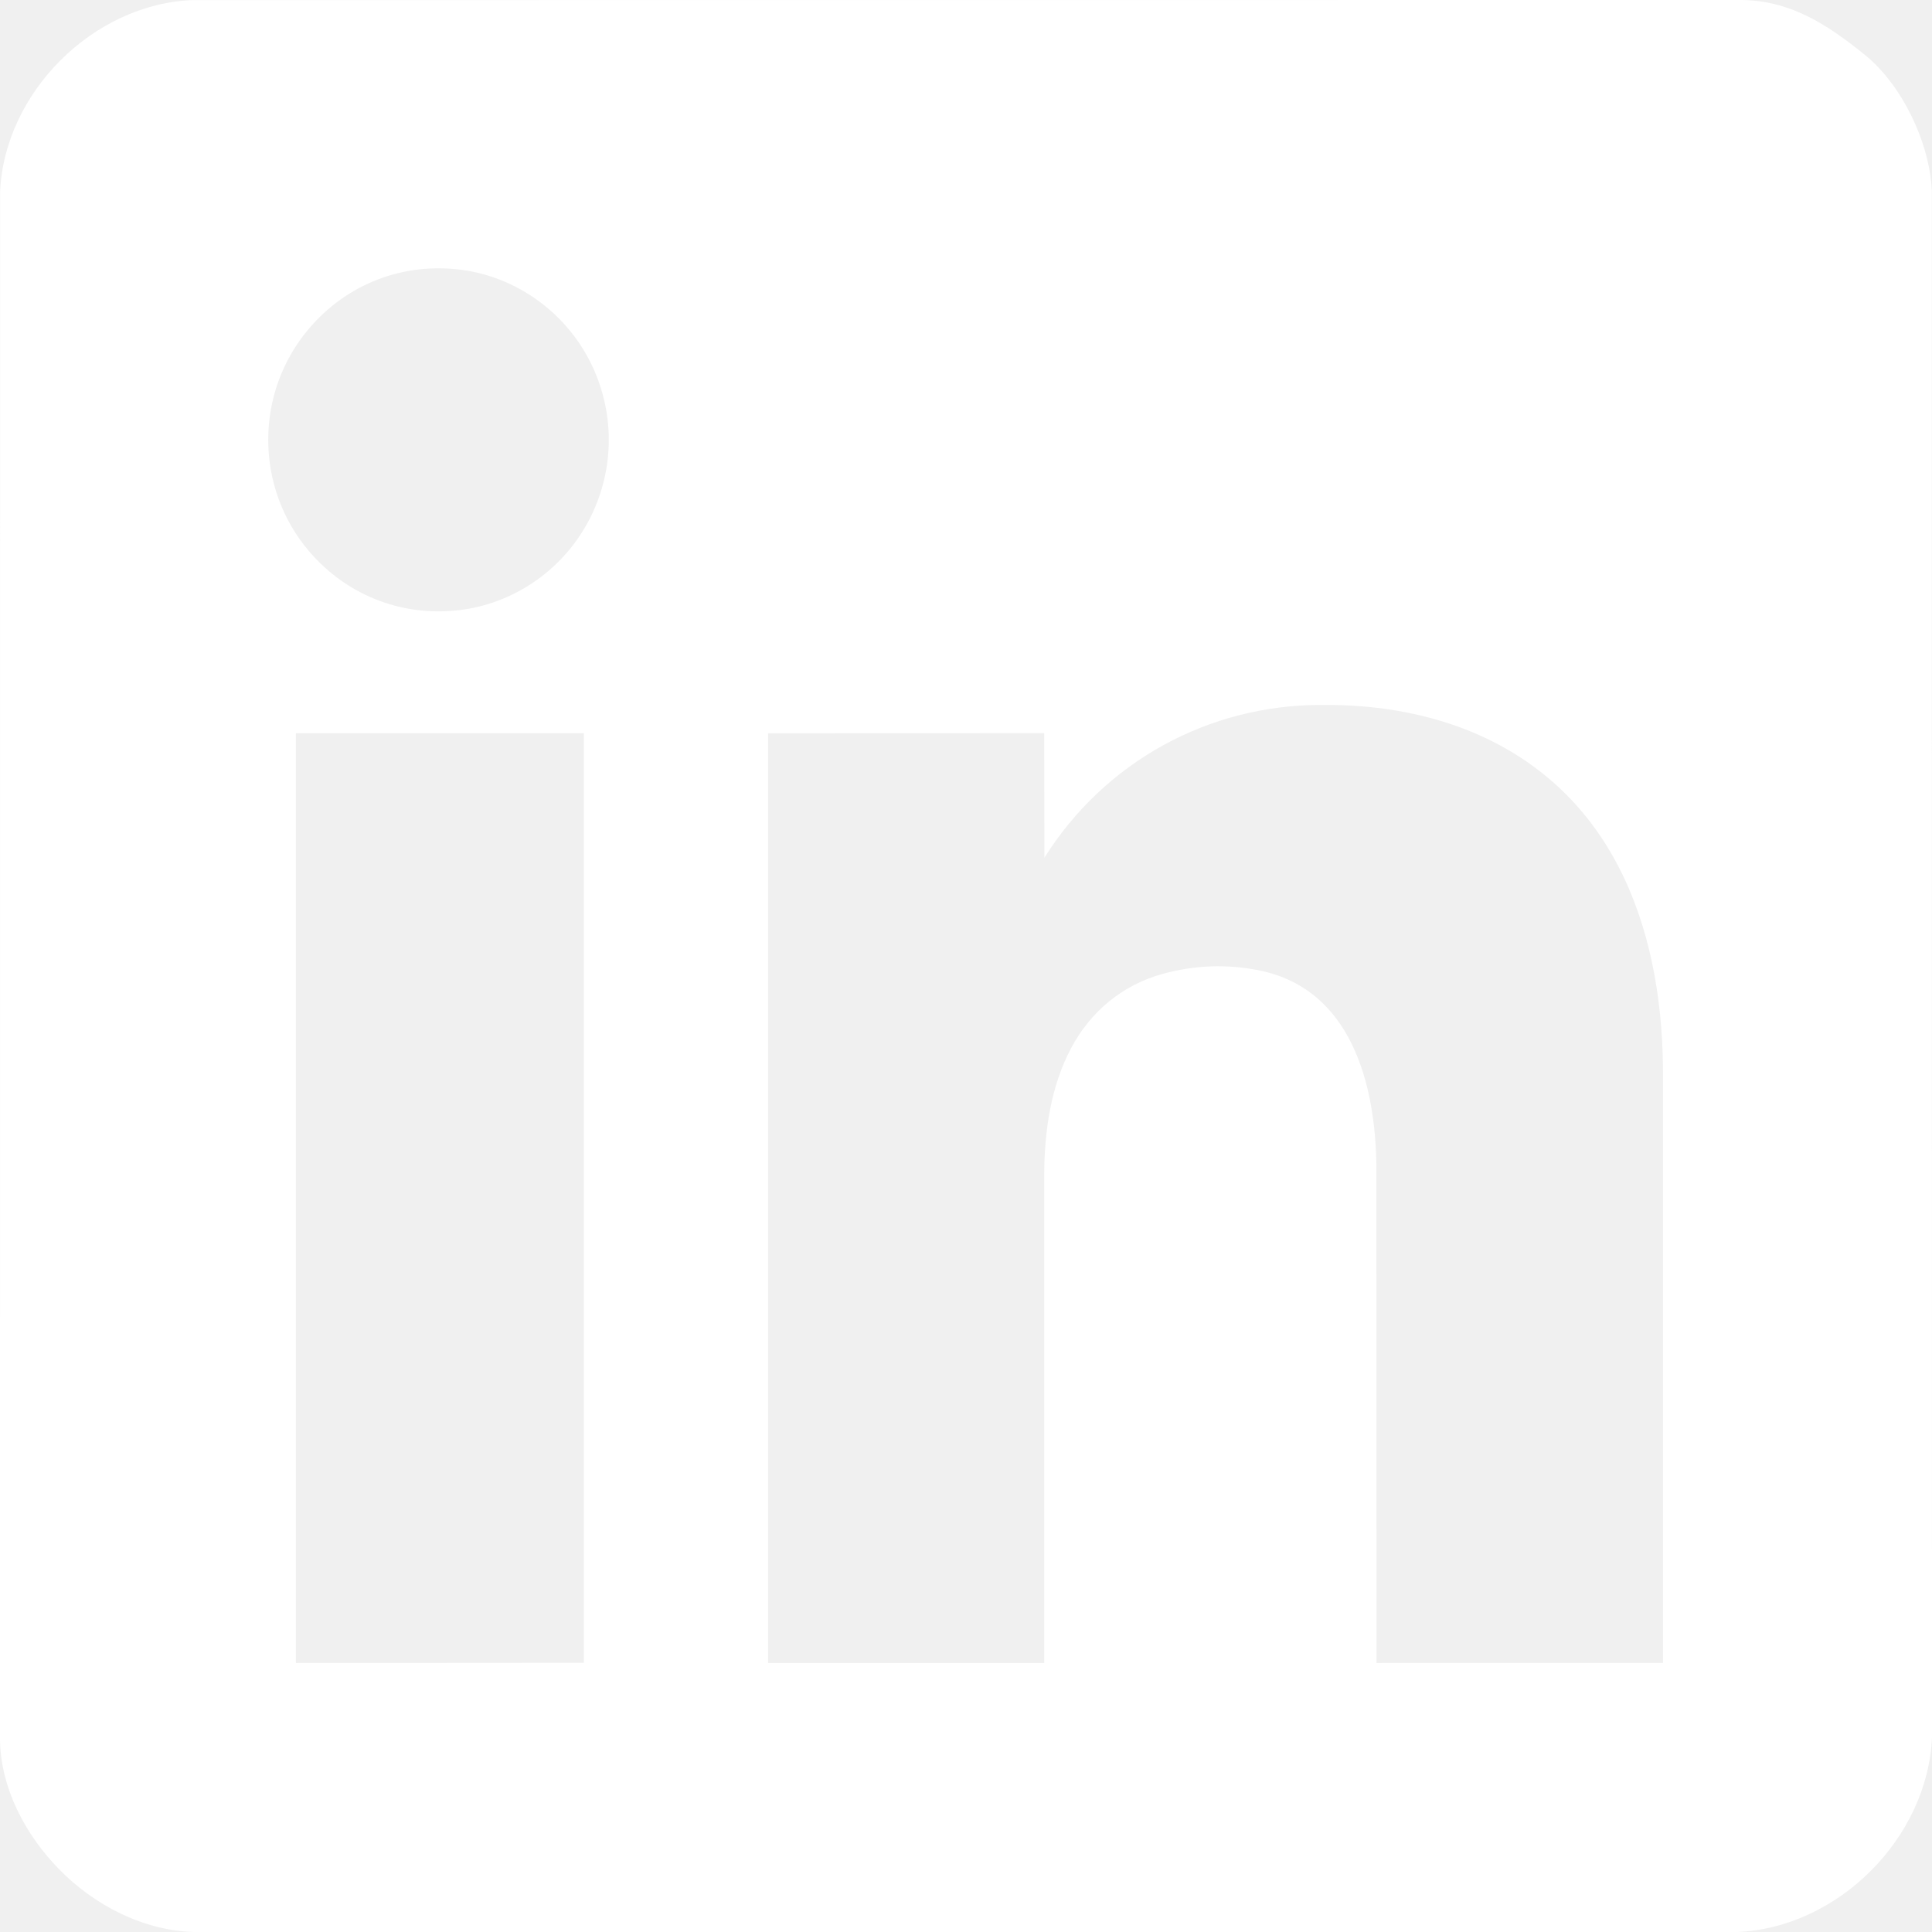
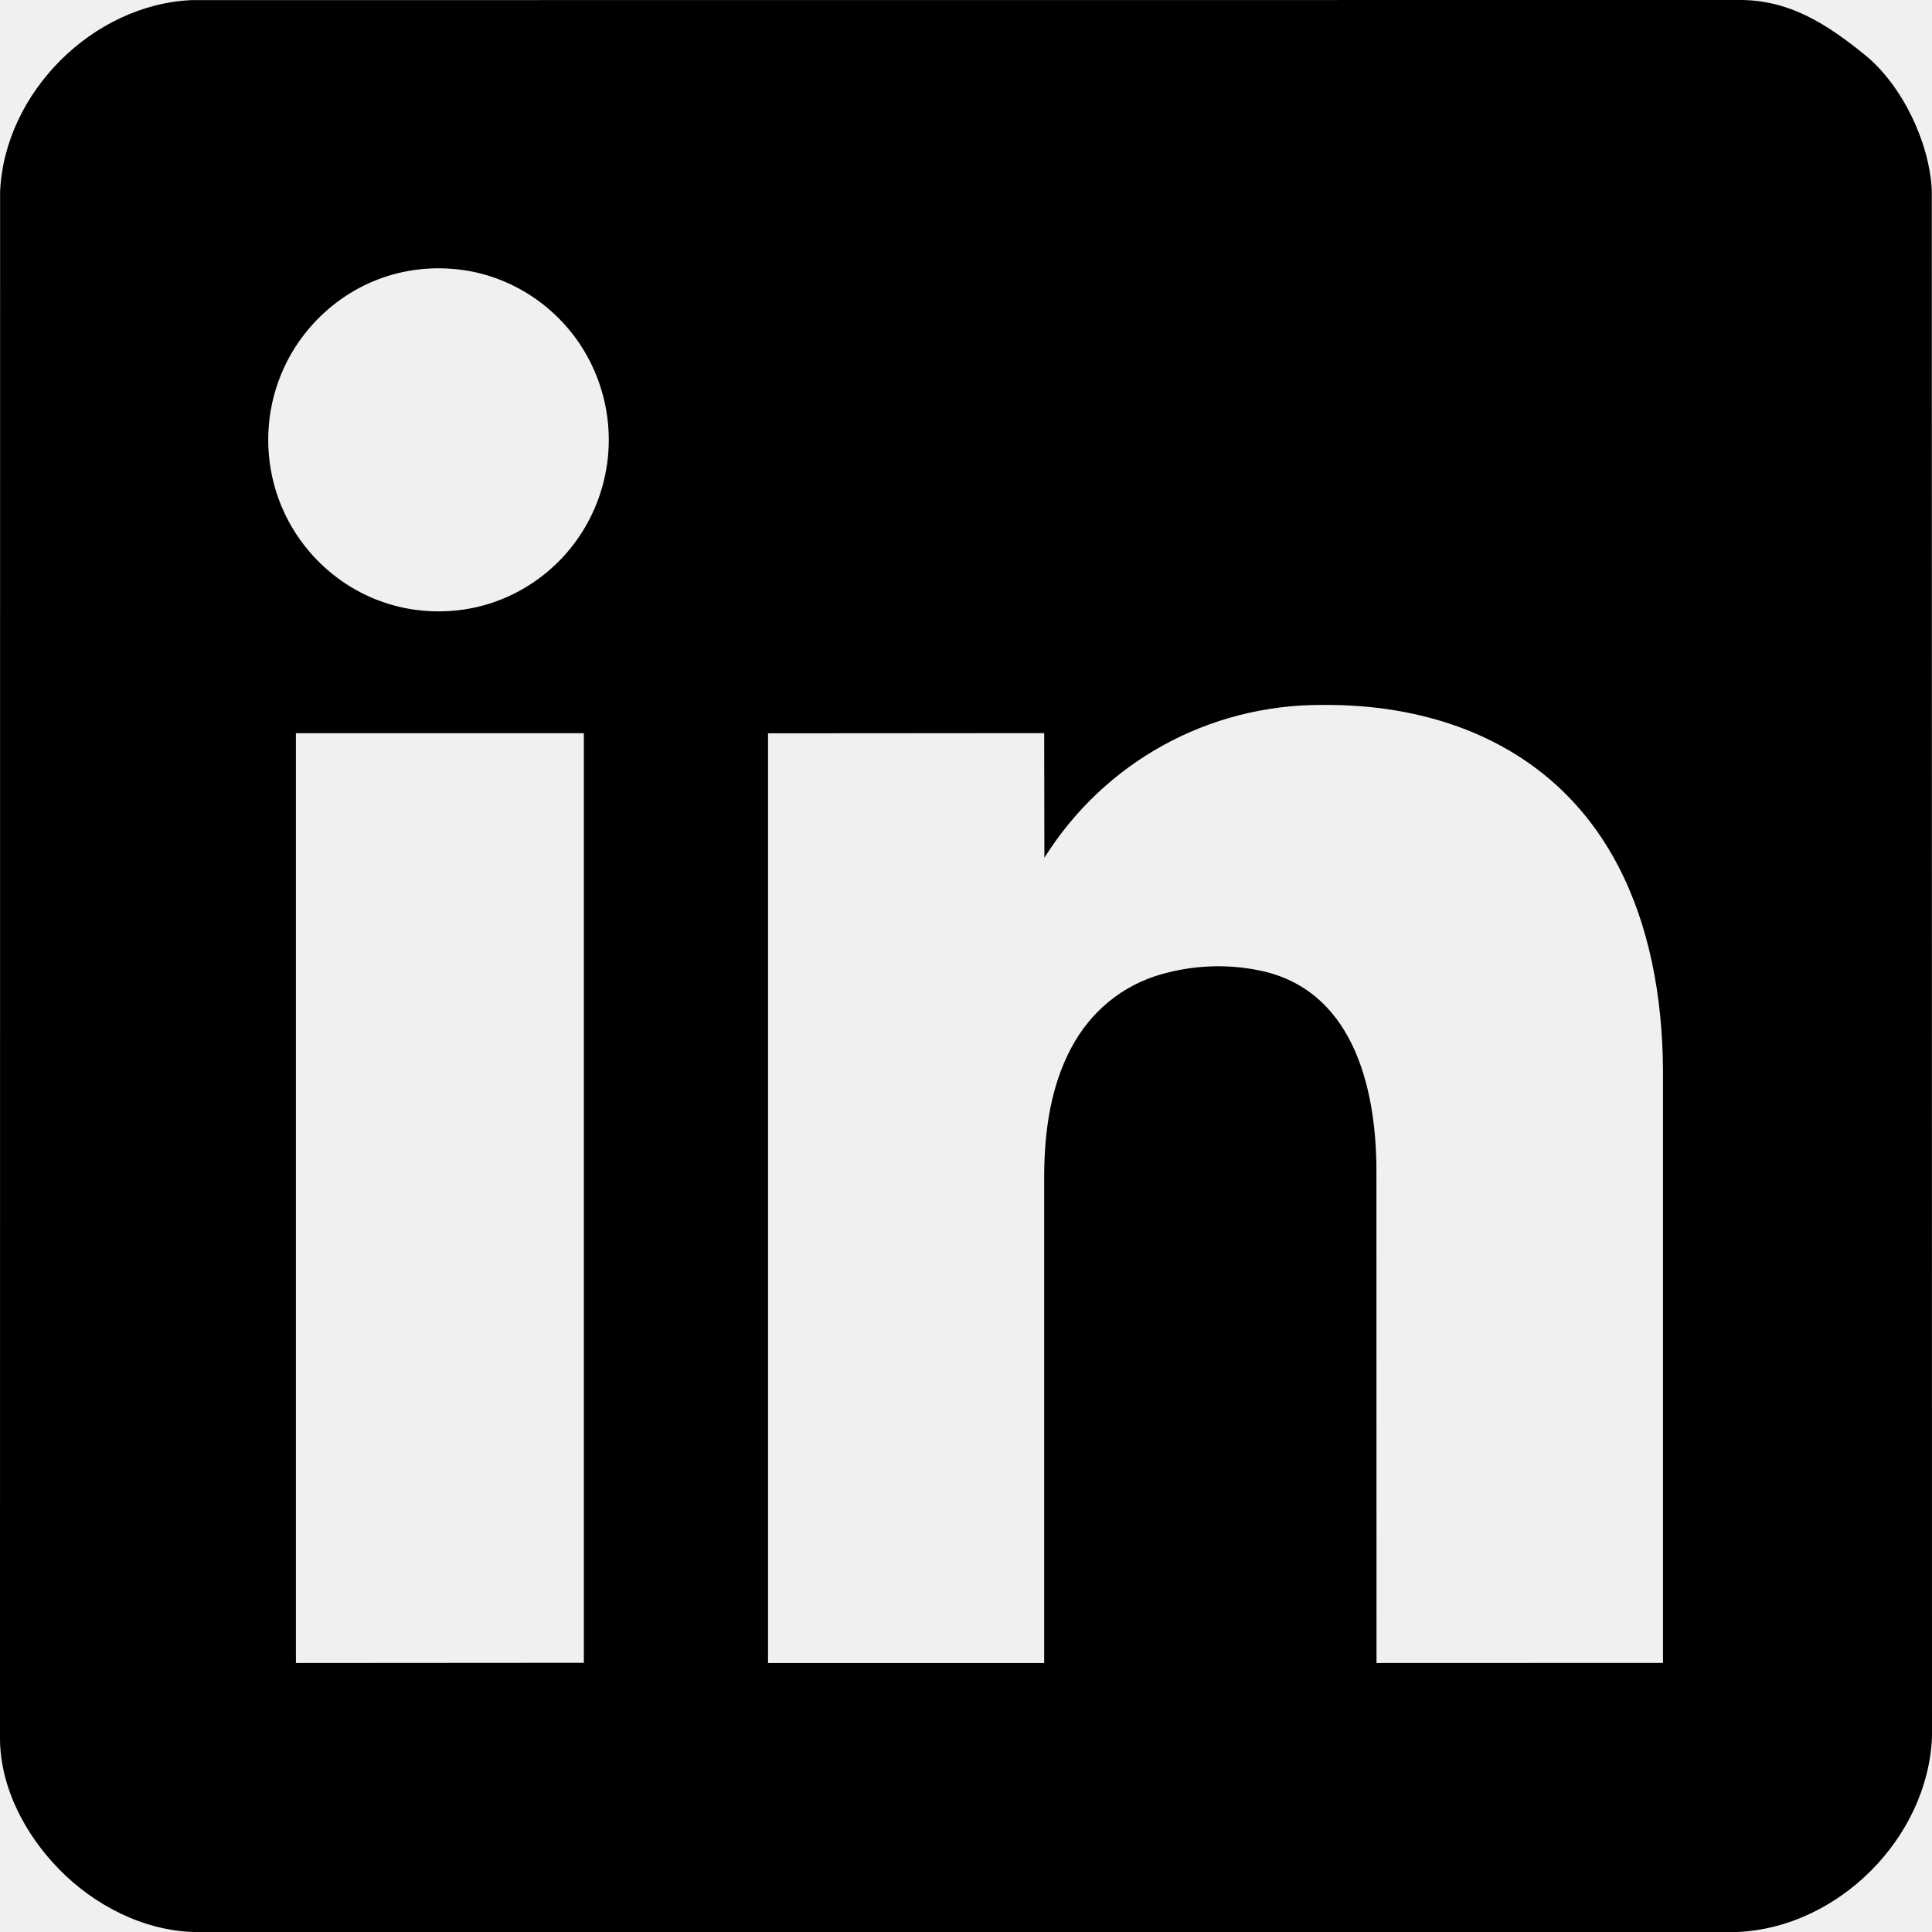
<svg xmlns="http://www.w3.org/2000/svg" width="19.47" height="19.47" viewBox="0 0 19.47 19.47" fill="none">
-   <path id="Vector" d="M19.468 1.92C19.446 1.435 19.168 0.858 18.797 0.556C18.415 0.246 18.031 -0.006 17.517 0L1.935 0.001C0.936 0.043 0.044 0.934 0.001 1.933L0 17.532C0.006 18.02 0.256 18.49 0.593 18.835C0.946 19.198 1.443 19.456 1.954 19.47H17.507C18.524 19.427 19.426 18.524 19.47 17.507L19.468 1.919V1.92ZM2.982 16.759V7.389L5.884 7.389V16.757L2.982 16.759ZM5.946 5.222C5.689 5.729 5.204 6.064 4.678 6.142C4.08 6.23 3.507 6.01 3.122 5.564C2.566 4.919 2.563 3.958 3.115 3.31C3.497 2.861 4.067 2.638 4.664 2.721C5.197 2.795 5.687 3.135 5.944 3.639C6.196 4.133 6.201 4.719 5.946 5.222H5.946ZM13.872 16.76L13.871 11.772C13.865 10.917 13.613 9.968 12.693 9.78C12.366 9.713 12.037 9.726 11.715 9.815C11.31 9.927 10.988 10.196 10.793 10.565C10.59 10.949 10.526 11.392 10.523 11.833V16.759L7.74 16.759V7.39L10.523 7.388L10.525 8.644C11.132 7.678 12.178 7.101 13.322 7.104C13.824 7.1 14.315 7.173 14.783 7.356C16.226 7.931 16.749 9.3 16.759 10.783V16.758L13.872 16.759L13.872 16.76Z" fill="white" />
+   <path id="Vector" d="M19.468 1.92C19.446 1.435 19.168 0.858 18.797 0.556C18.415 0.246 18.031 -0.006 17.517 0L1.935 0.001C0.936 0.043 0.044 0.934 0.001 1.933L0 17.532C0.006 18.02 0.256 18.49 0.593 18.835C0.946 19.198 1.443 19.456 1.954 19.47H17.507C18.524 19.427 19.426 18.524 19.47 17.507L19.468 1.919V1.92ZM2.982 16.759V7.389L5.884 7.389V16.757L2.982 16.759ZM5.946 5.222C5.689 5.729 5.204 6.064 4.678 6.142C4.08 6.23 3.507 6.01 3.122 5.564C2.566 4.919 2.563 3.958 3.115 3.31C3.497 2.861 4.067 2.638 4.664 2.721C5.197 2.795 5.687 3.135 5.944 3.639C6.196 4.133 6.201 4.719 5.946 5.222H5.946ZM13.872 16.76L13.871 11.772C13.865 10.917 13.613 9.968 12.693 9.78C12.366 9.713 12.037 9.726 11.715 9.815C11.31 9.927 10.988 10.196 10.793 10.565C10.59 10.949 10.526 11.392 10.523 11.833V16.759L7.74 16.759V7.39L10.523 7.388L10.525 8.644C11.132 7.678 12.178 7.101 13.322 7.104C13.824 7.1 14.315 7.173 14.783 7.356C16.226 7.931 16.749 9.3 16.759 10.783V16.758L13.872 16.759L13.872 16.76Z" fill="currentColor" />
</svg>
